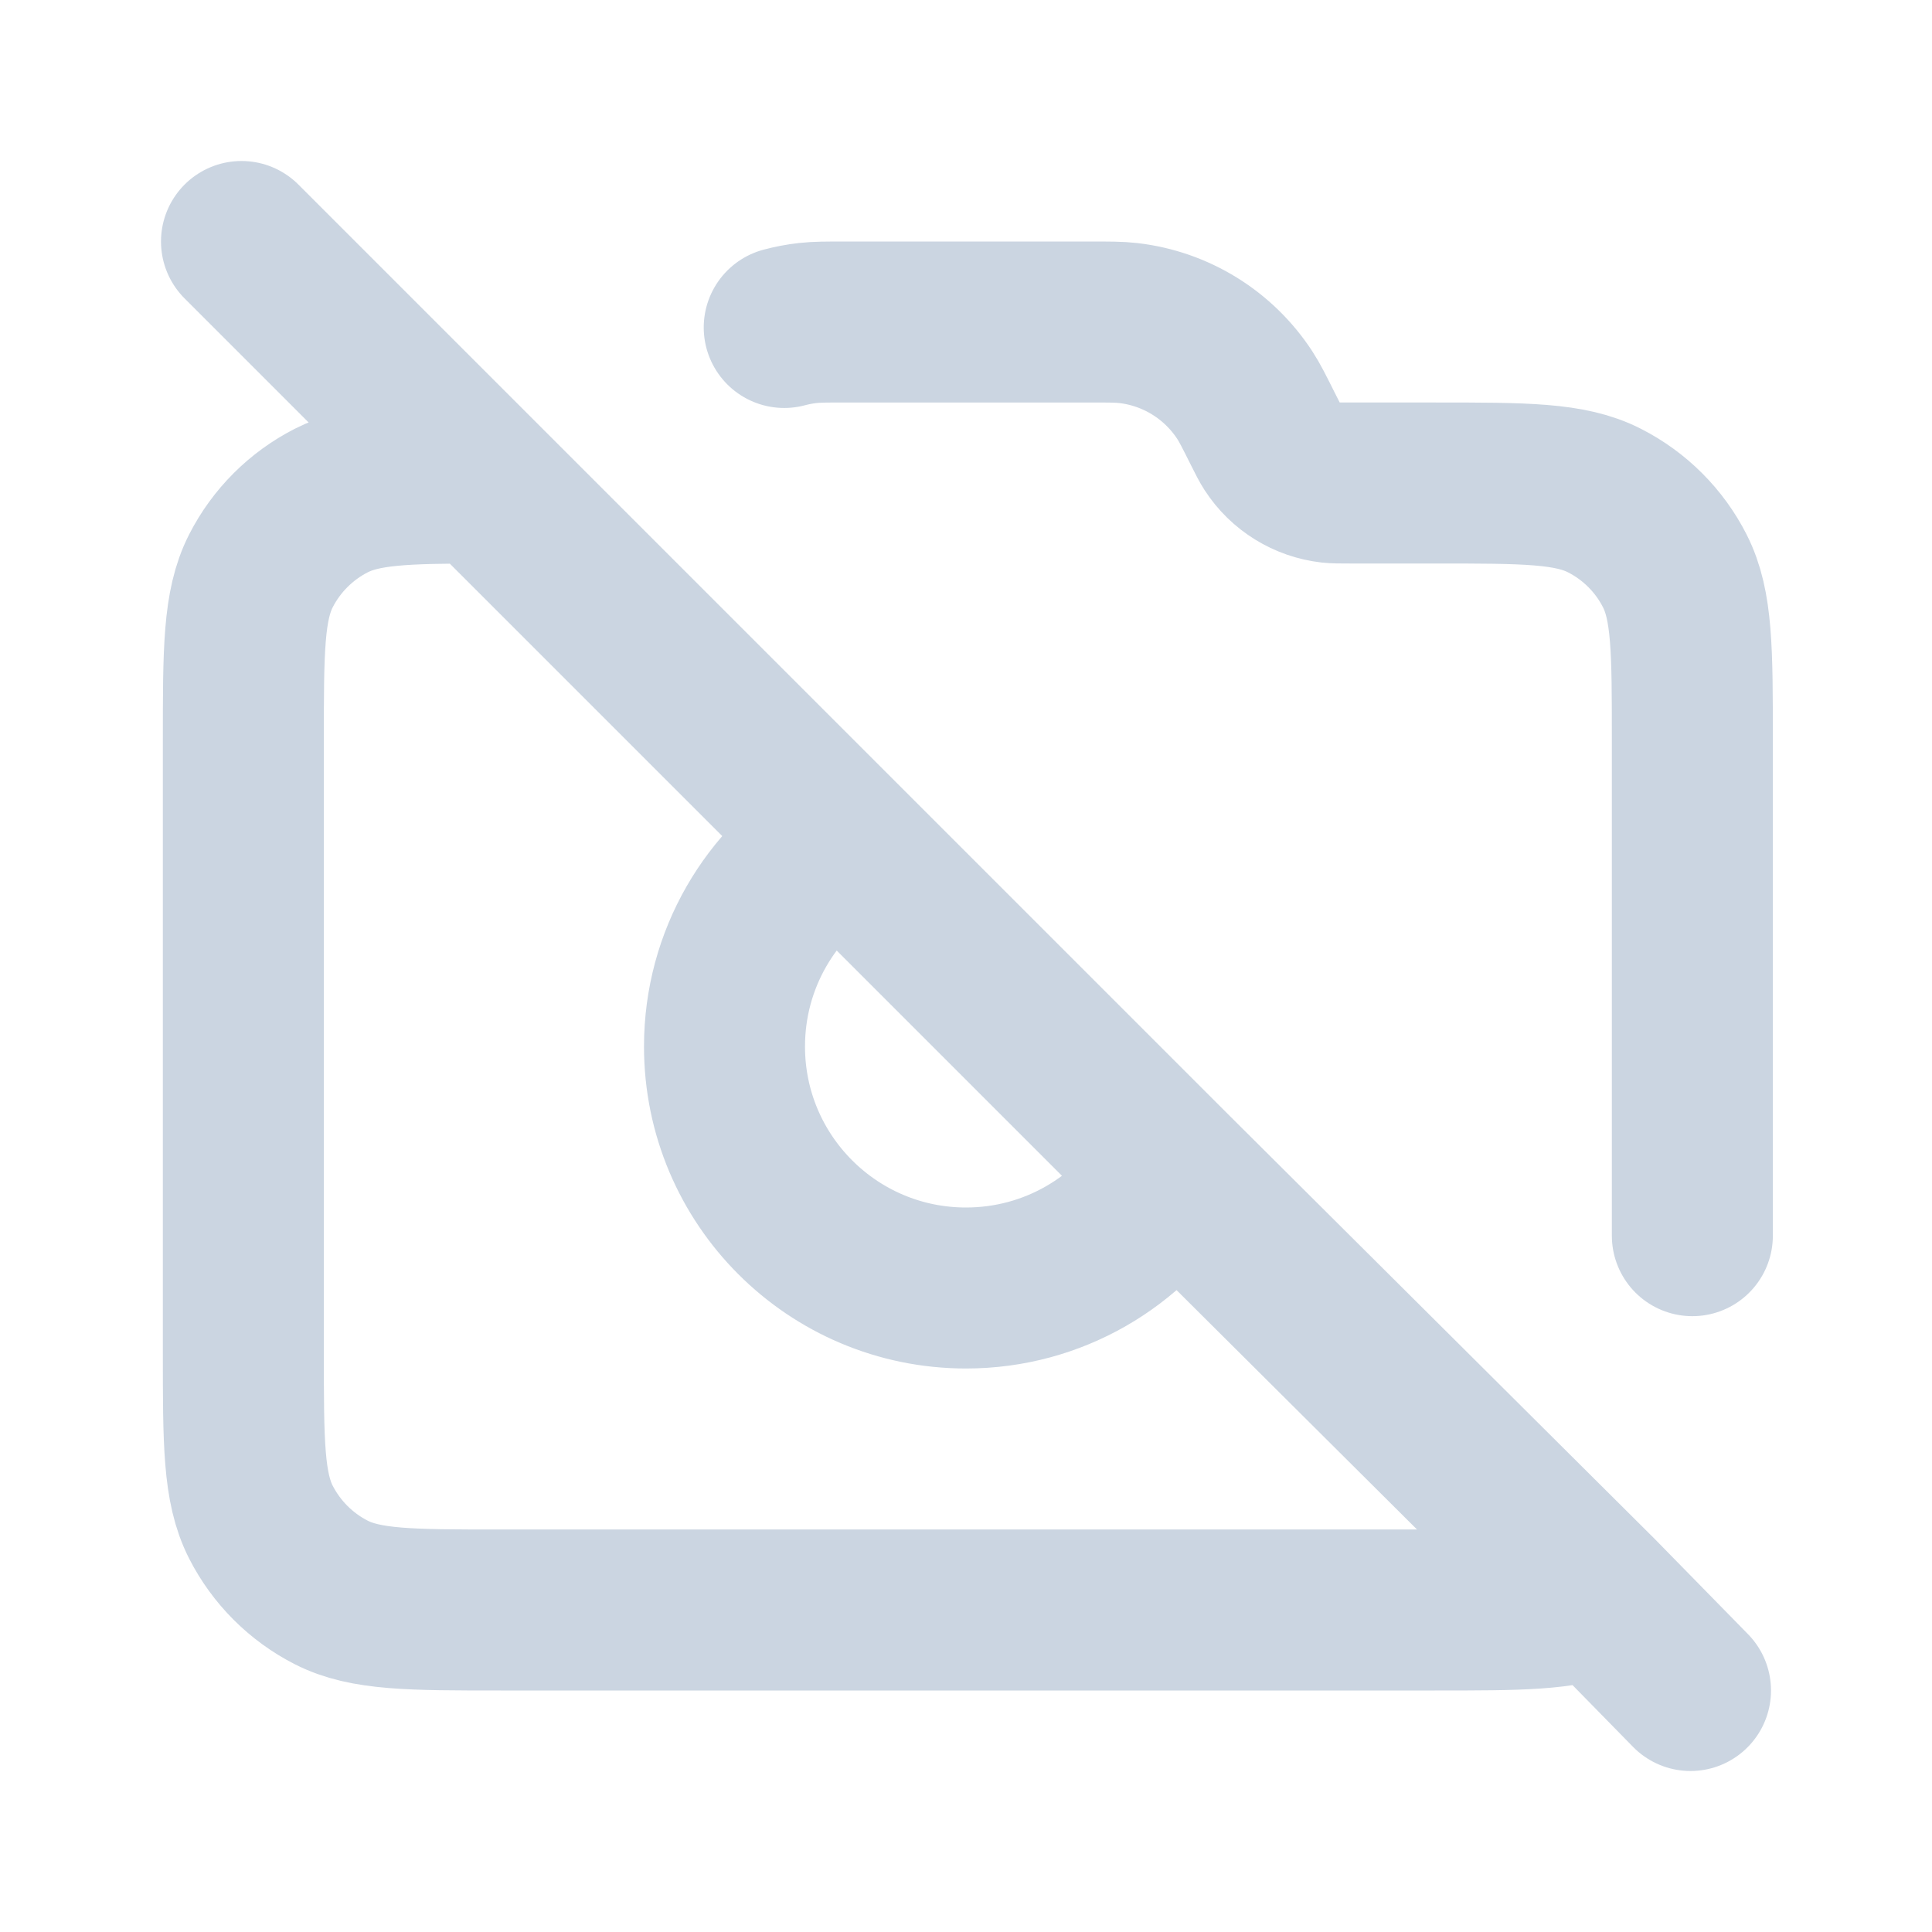
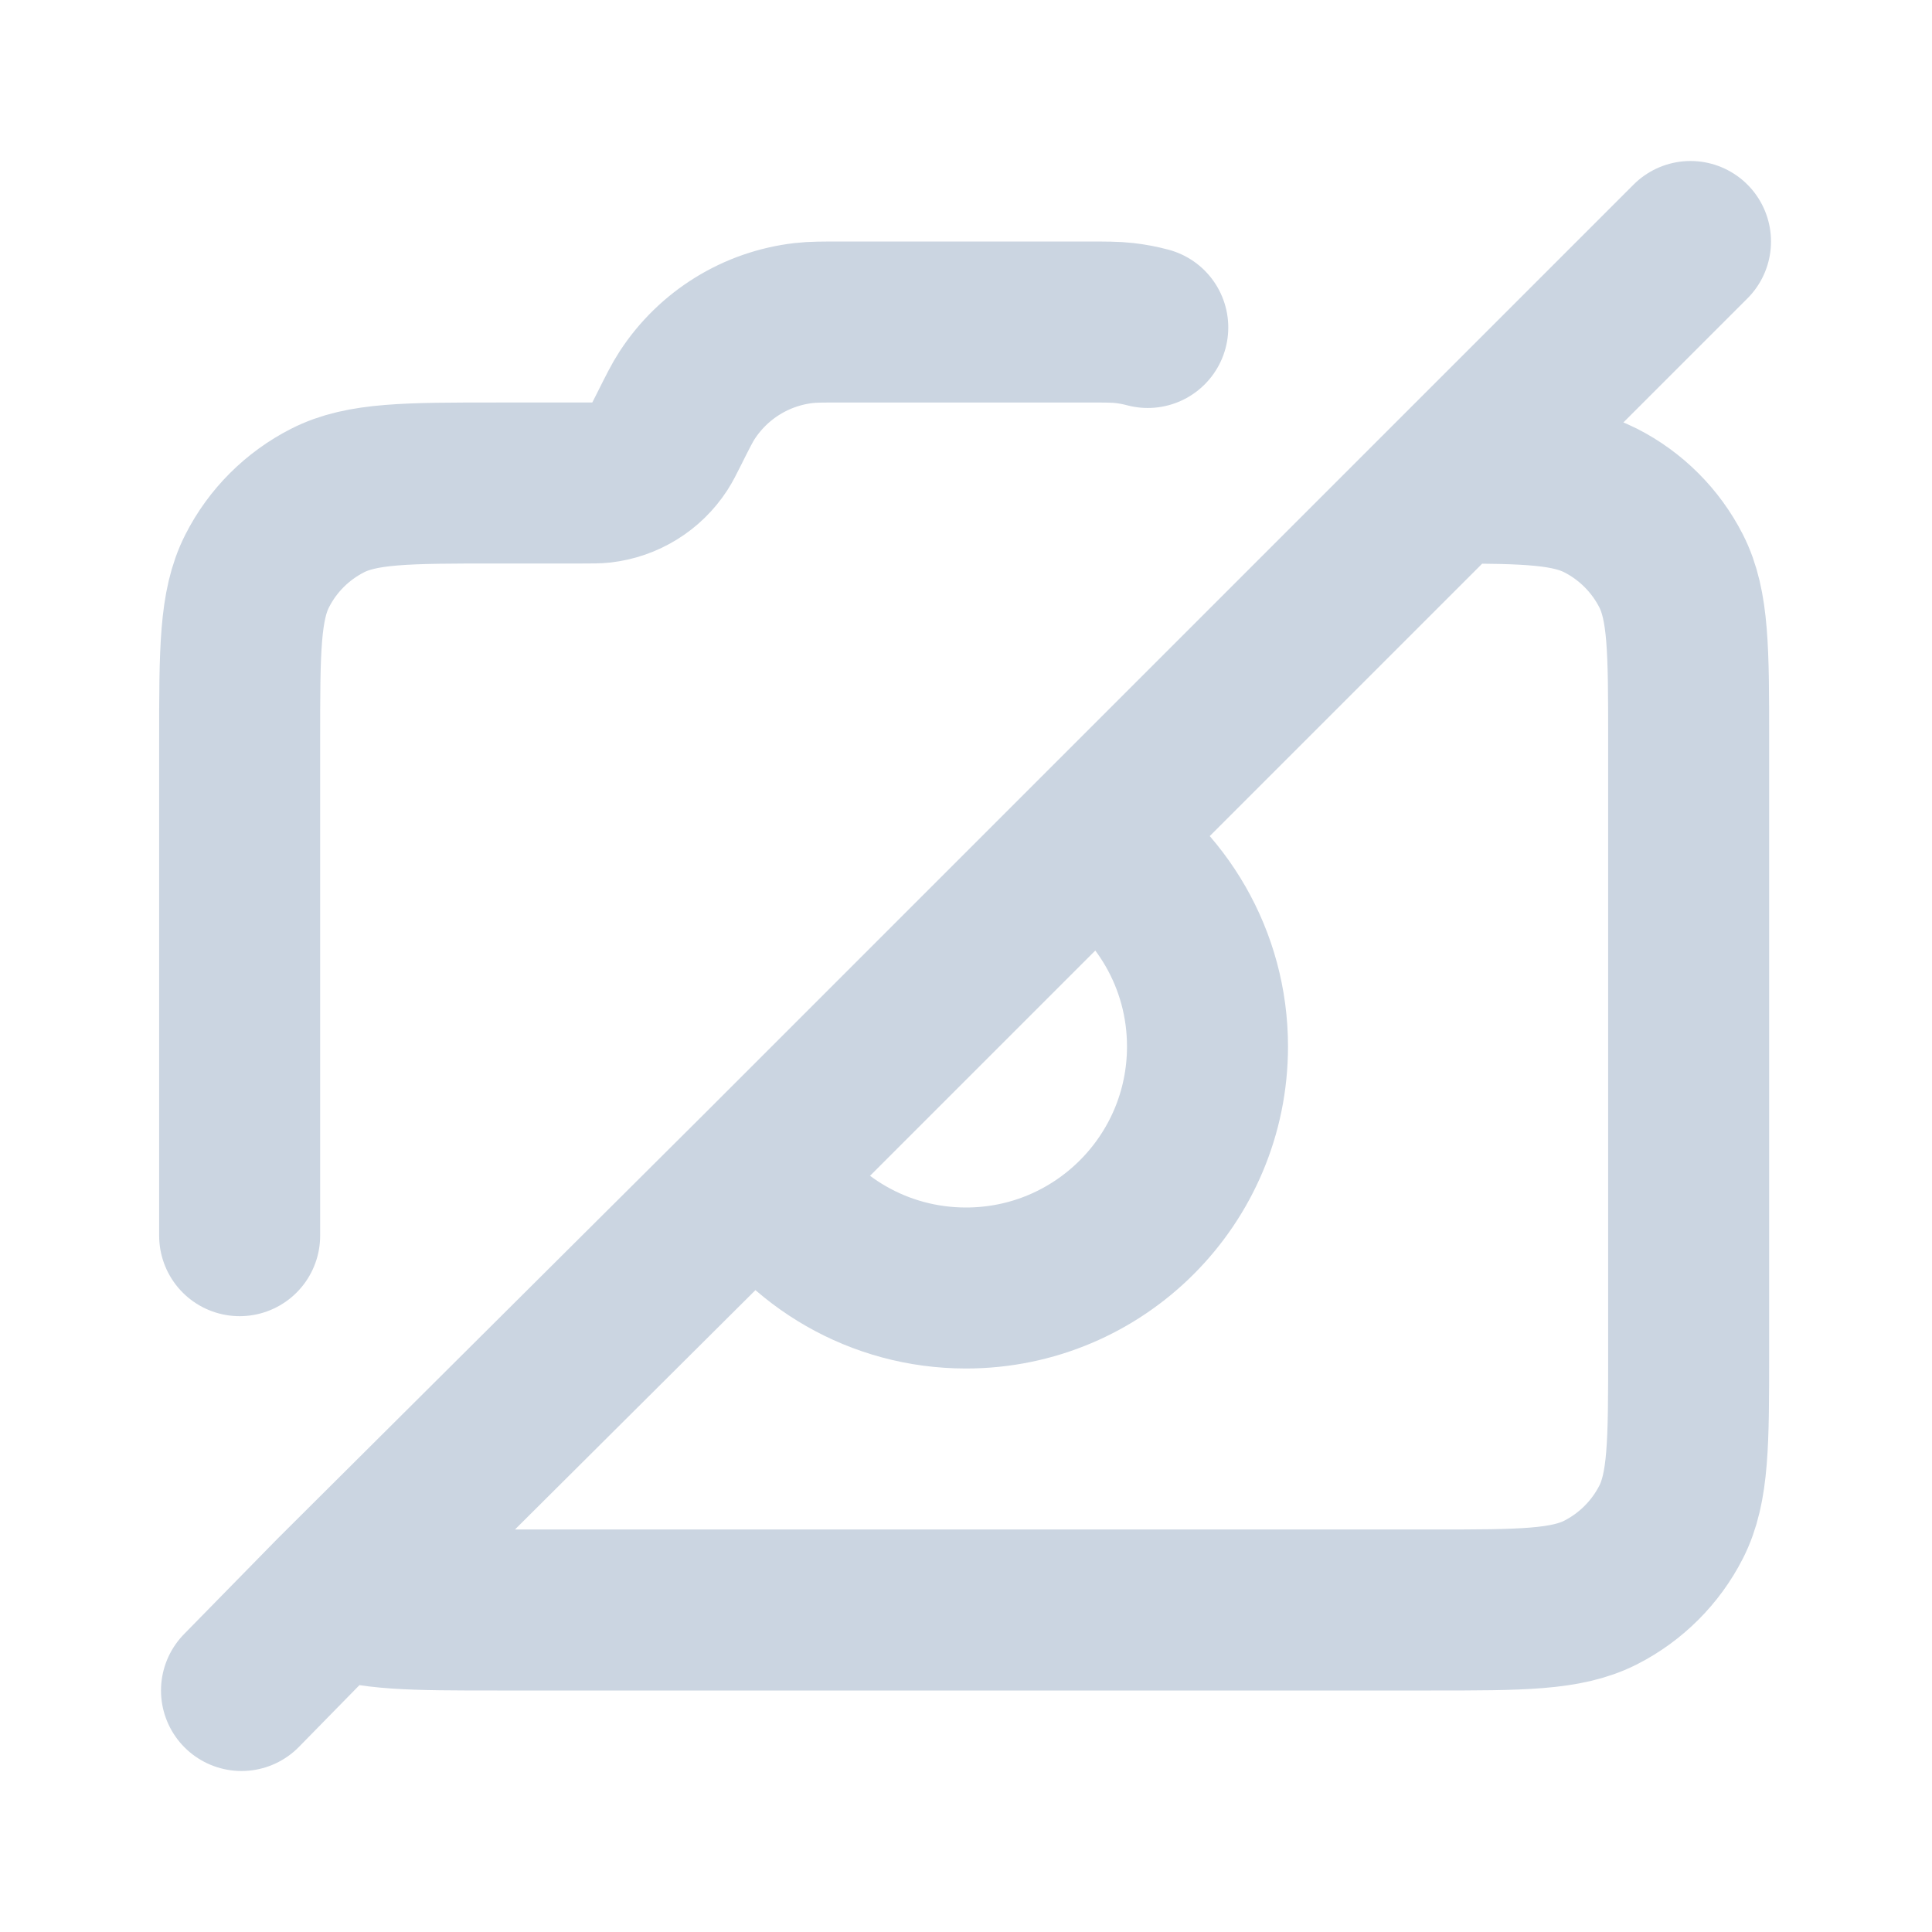
<svg xmlns="http://www.w3.org/2000/svg" width="800px" height="800px" viewBox="0 0 24 24" fill="none">
-   <path d="M3 3L6 6M21 21L19.846 19.822M9.742 4.068C9.836 4.043 9.933 4.024 10.032 4.013C10.145 4 10.268 4 10.514 4H13.533C13.779 4 13.902 4 14.015 4.013C14.607 4.081 15.137 4.409 15.463 4.908C15.525 5.003 15.58 5.113 15.69 5.333C15.745 5.443 15.773 5.498 15.804 5.546C15.966 5.796 16.232 5.96 16.528 5.994C16.584 6 16.646 6 16.769 6H17.823C18.944 6 19.504 6 19.931 6.218C20.308 6.41 20.614 6.716 20.805 7.092C21.023 7.52 21.023 8.08 21.023 9.2V15.35M19.846 19.822C19.428 20 18.87 20 17.823 20H6.223C5.103 20 4.543 20 4.115 19.782C3.739 19.59 3.433 19.284 3.241 18.908C3.023 18.48 3.023 17.92 3.023 16.8V9.2C3.023 8.08 3.023 7.52 3.241 7.092C3.433 6.716 3.739 6.41 4.115 6.218C4.514 6.015 5.027 6.001 6 6M19.846 19.822L14.562 14.562M14.562 14.562C14.035 15.424 13.085 16 12 16C10.343 16 9 14.657 9 13C9 11.915 9.576 10.965 10.438 10.438M14.562 14.562L10.438 10.438M10.438 10.438L6 6" stroke="#cbd5e1" stroke-width="2" stroke-linecap="round" stroke-linejoin="round" />
+   <g transform="scale(-1, 1) translate(-24, 0)">
+     <path d="M3 3L6 6M21 21L19.846 19.822M9.742 4.068C9.836 4.043 9.933 4.024 10.032 4.013C10.145 4 10.268 4 10.514 4H13.533C13.779 4 13.902 4 14.015 4.013C14.607 4.081 15.137 4.409 15.463 4.908C15.525 5.003 15.58 5.113 15.69 5.333C15.745 5.443 15.773 5.498 15.804 5.546C15.966 5.796 16.232 5.96 16.528 5.994C16.584 6 16.646 6 16.769 6H17.823C18.944 6 19.504 6 19.931 6.218C20.308 6.41 20.614 6.716 20.805 7.092C21.023 7.52 21.023 8.08 21.023 9.2V15.35M19.846 19.822C19.428 20 18.87 20 17.823 20H6.223C5.103 20 4.543 20 4.115 19.782C3.739 19.59 3.433 19.284 3.241 18.908C3.023 18.48 3.023 17.92 3.023 16.8V9.2C3.023 8.08 3.023 7.52 3.241 7.092C3.433 6.716 3.739 6.41 4.115 6.218C4.514 6.015 5.027 6.001 6 6M19.846 19.822L14.562 14.562M14.562 14.562C14.035 15.424 13.085 16 12 16C10.343 16 9 14.657 9 13C9 11.915 9.576 10.965 10.438 10.438M14.562 14.562L10.438 10.438M10.438 10.438L6 6" stroke="#cbd5e1" stroke-width="2" stroke-linecap="round" stroke-linejoin="round" />
+   </g>
</svg>
